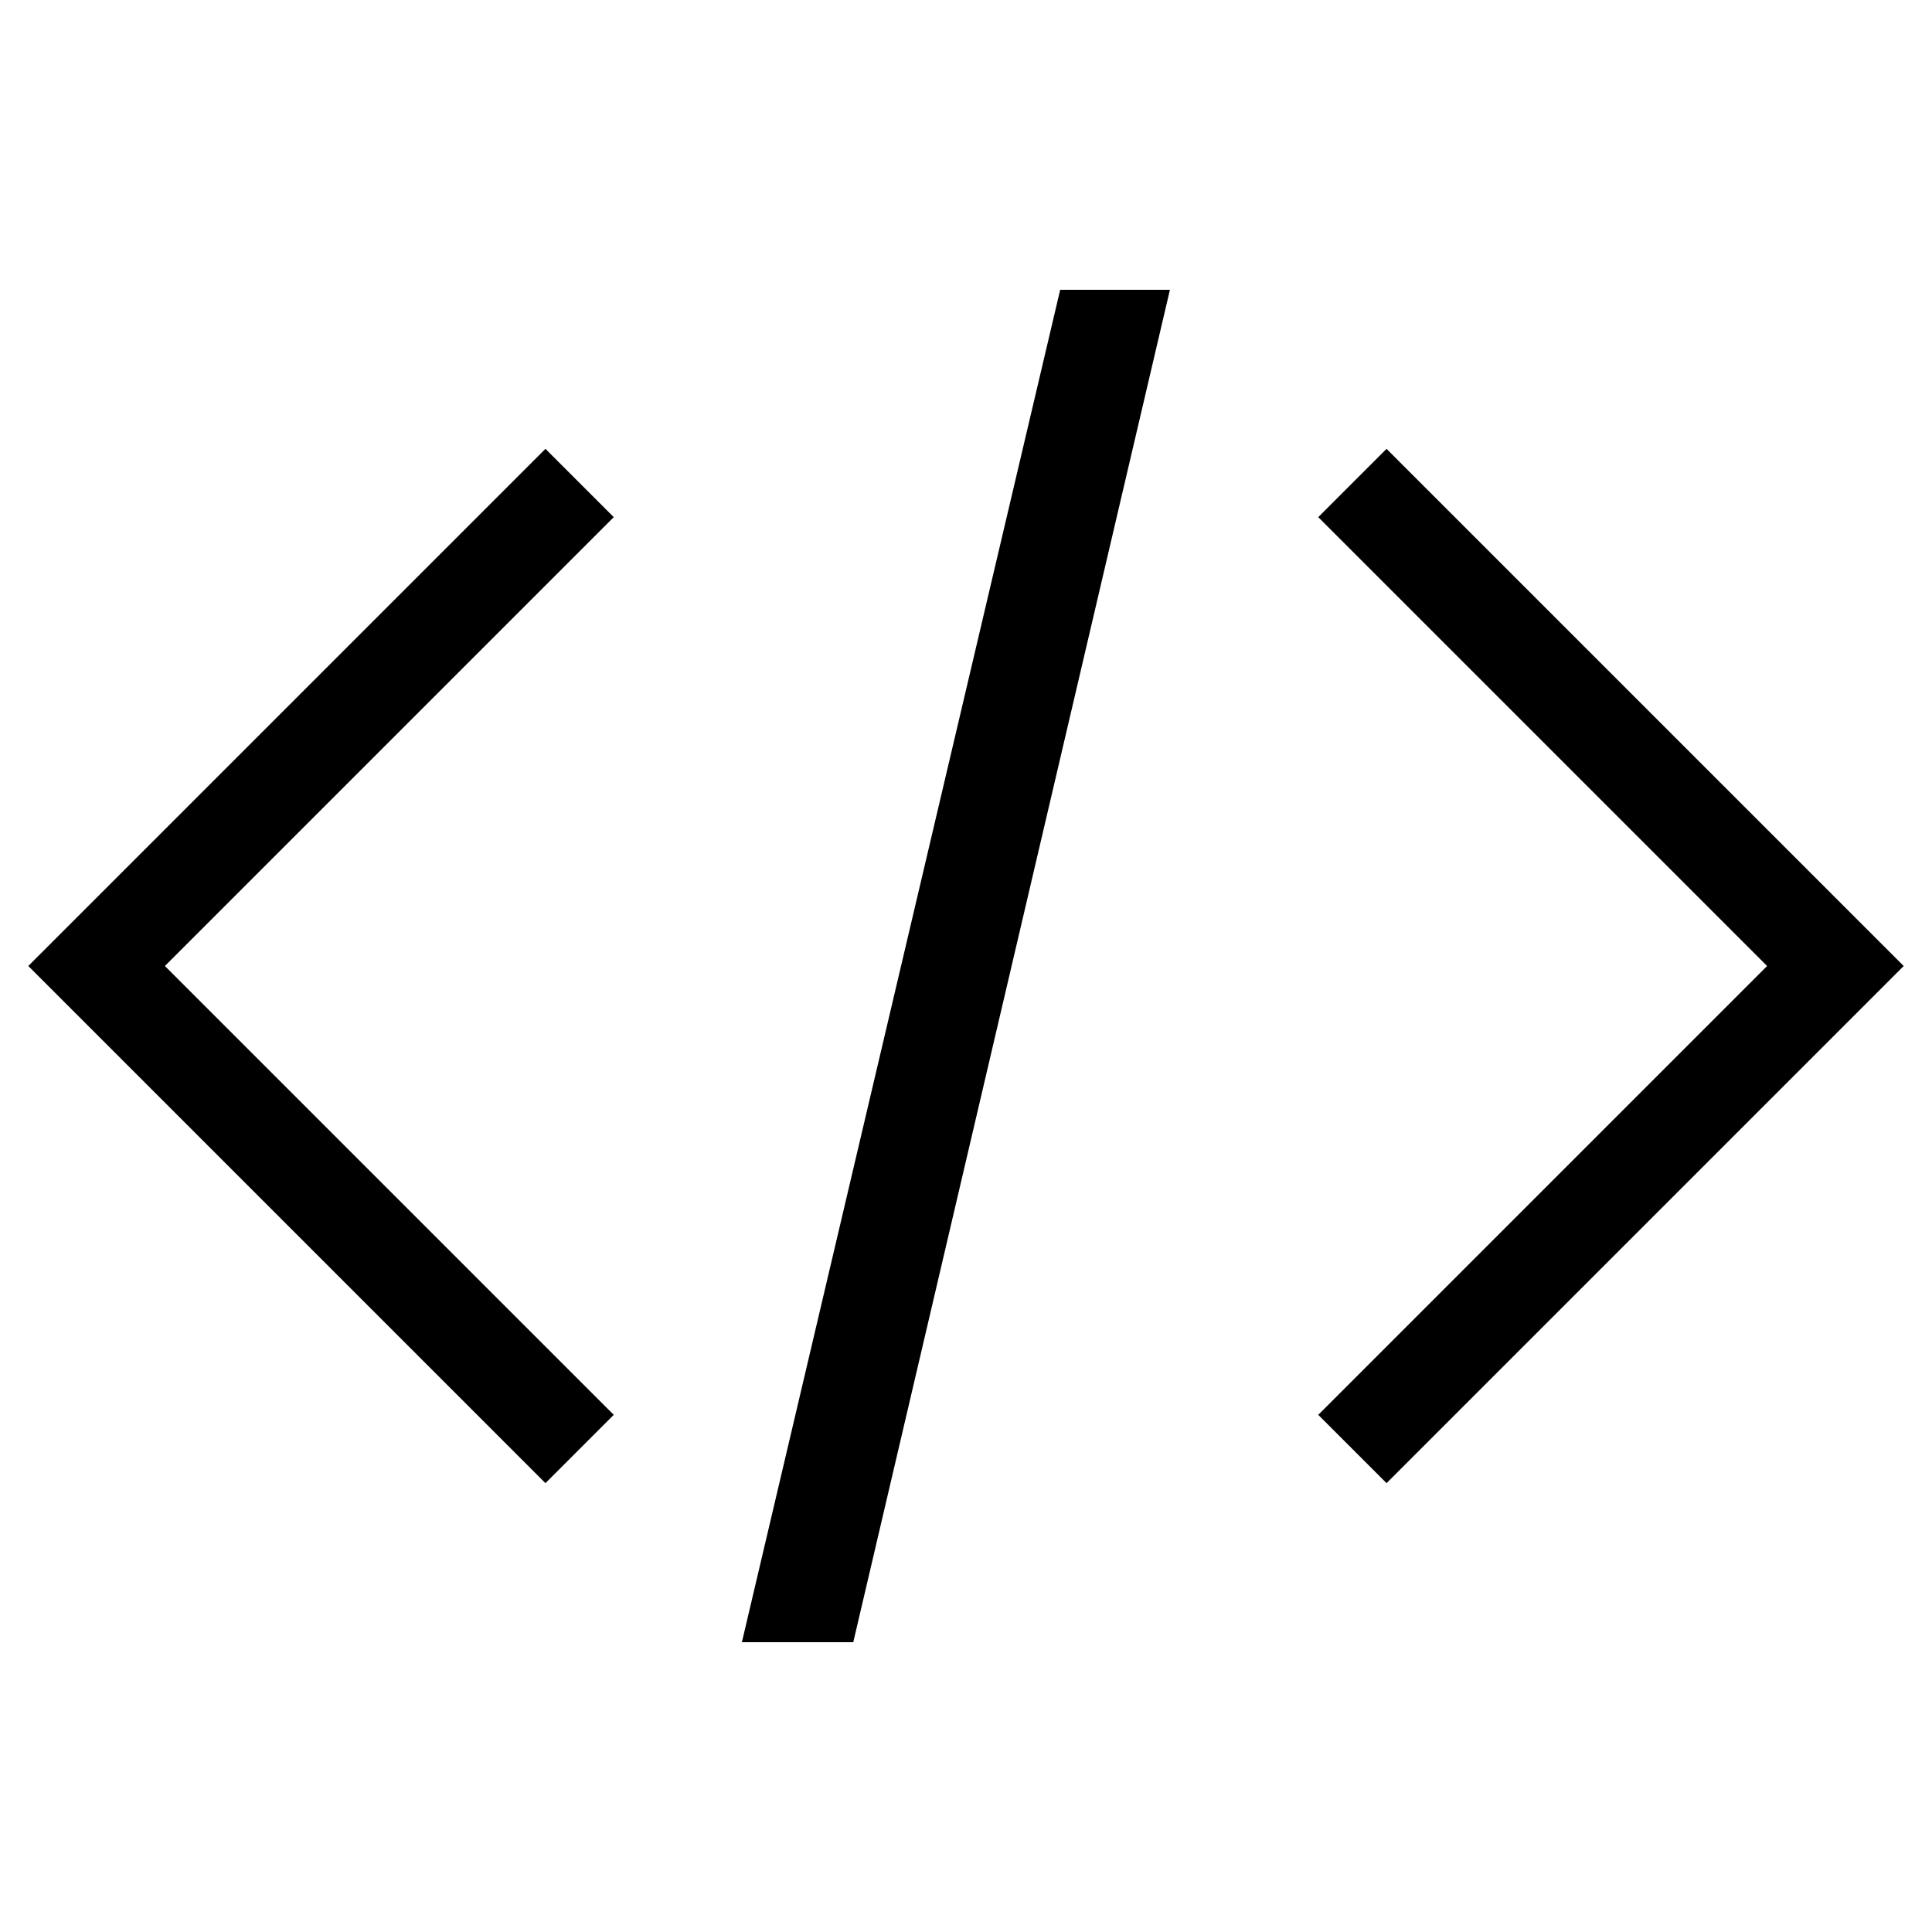
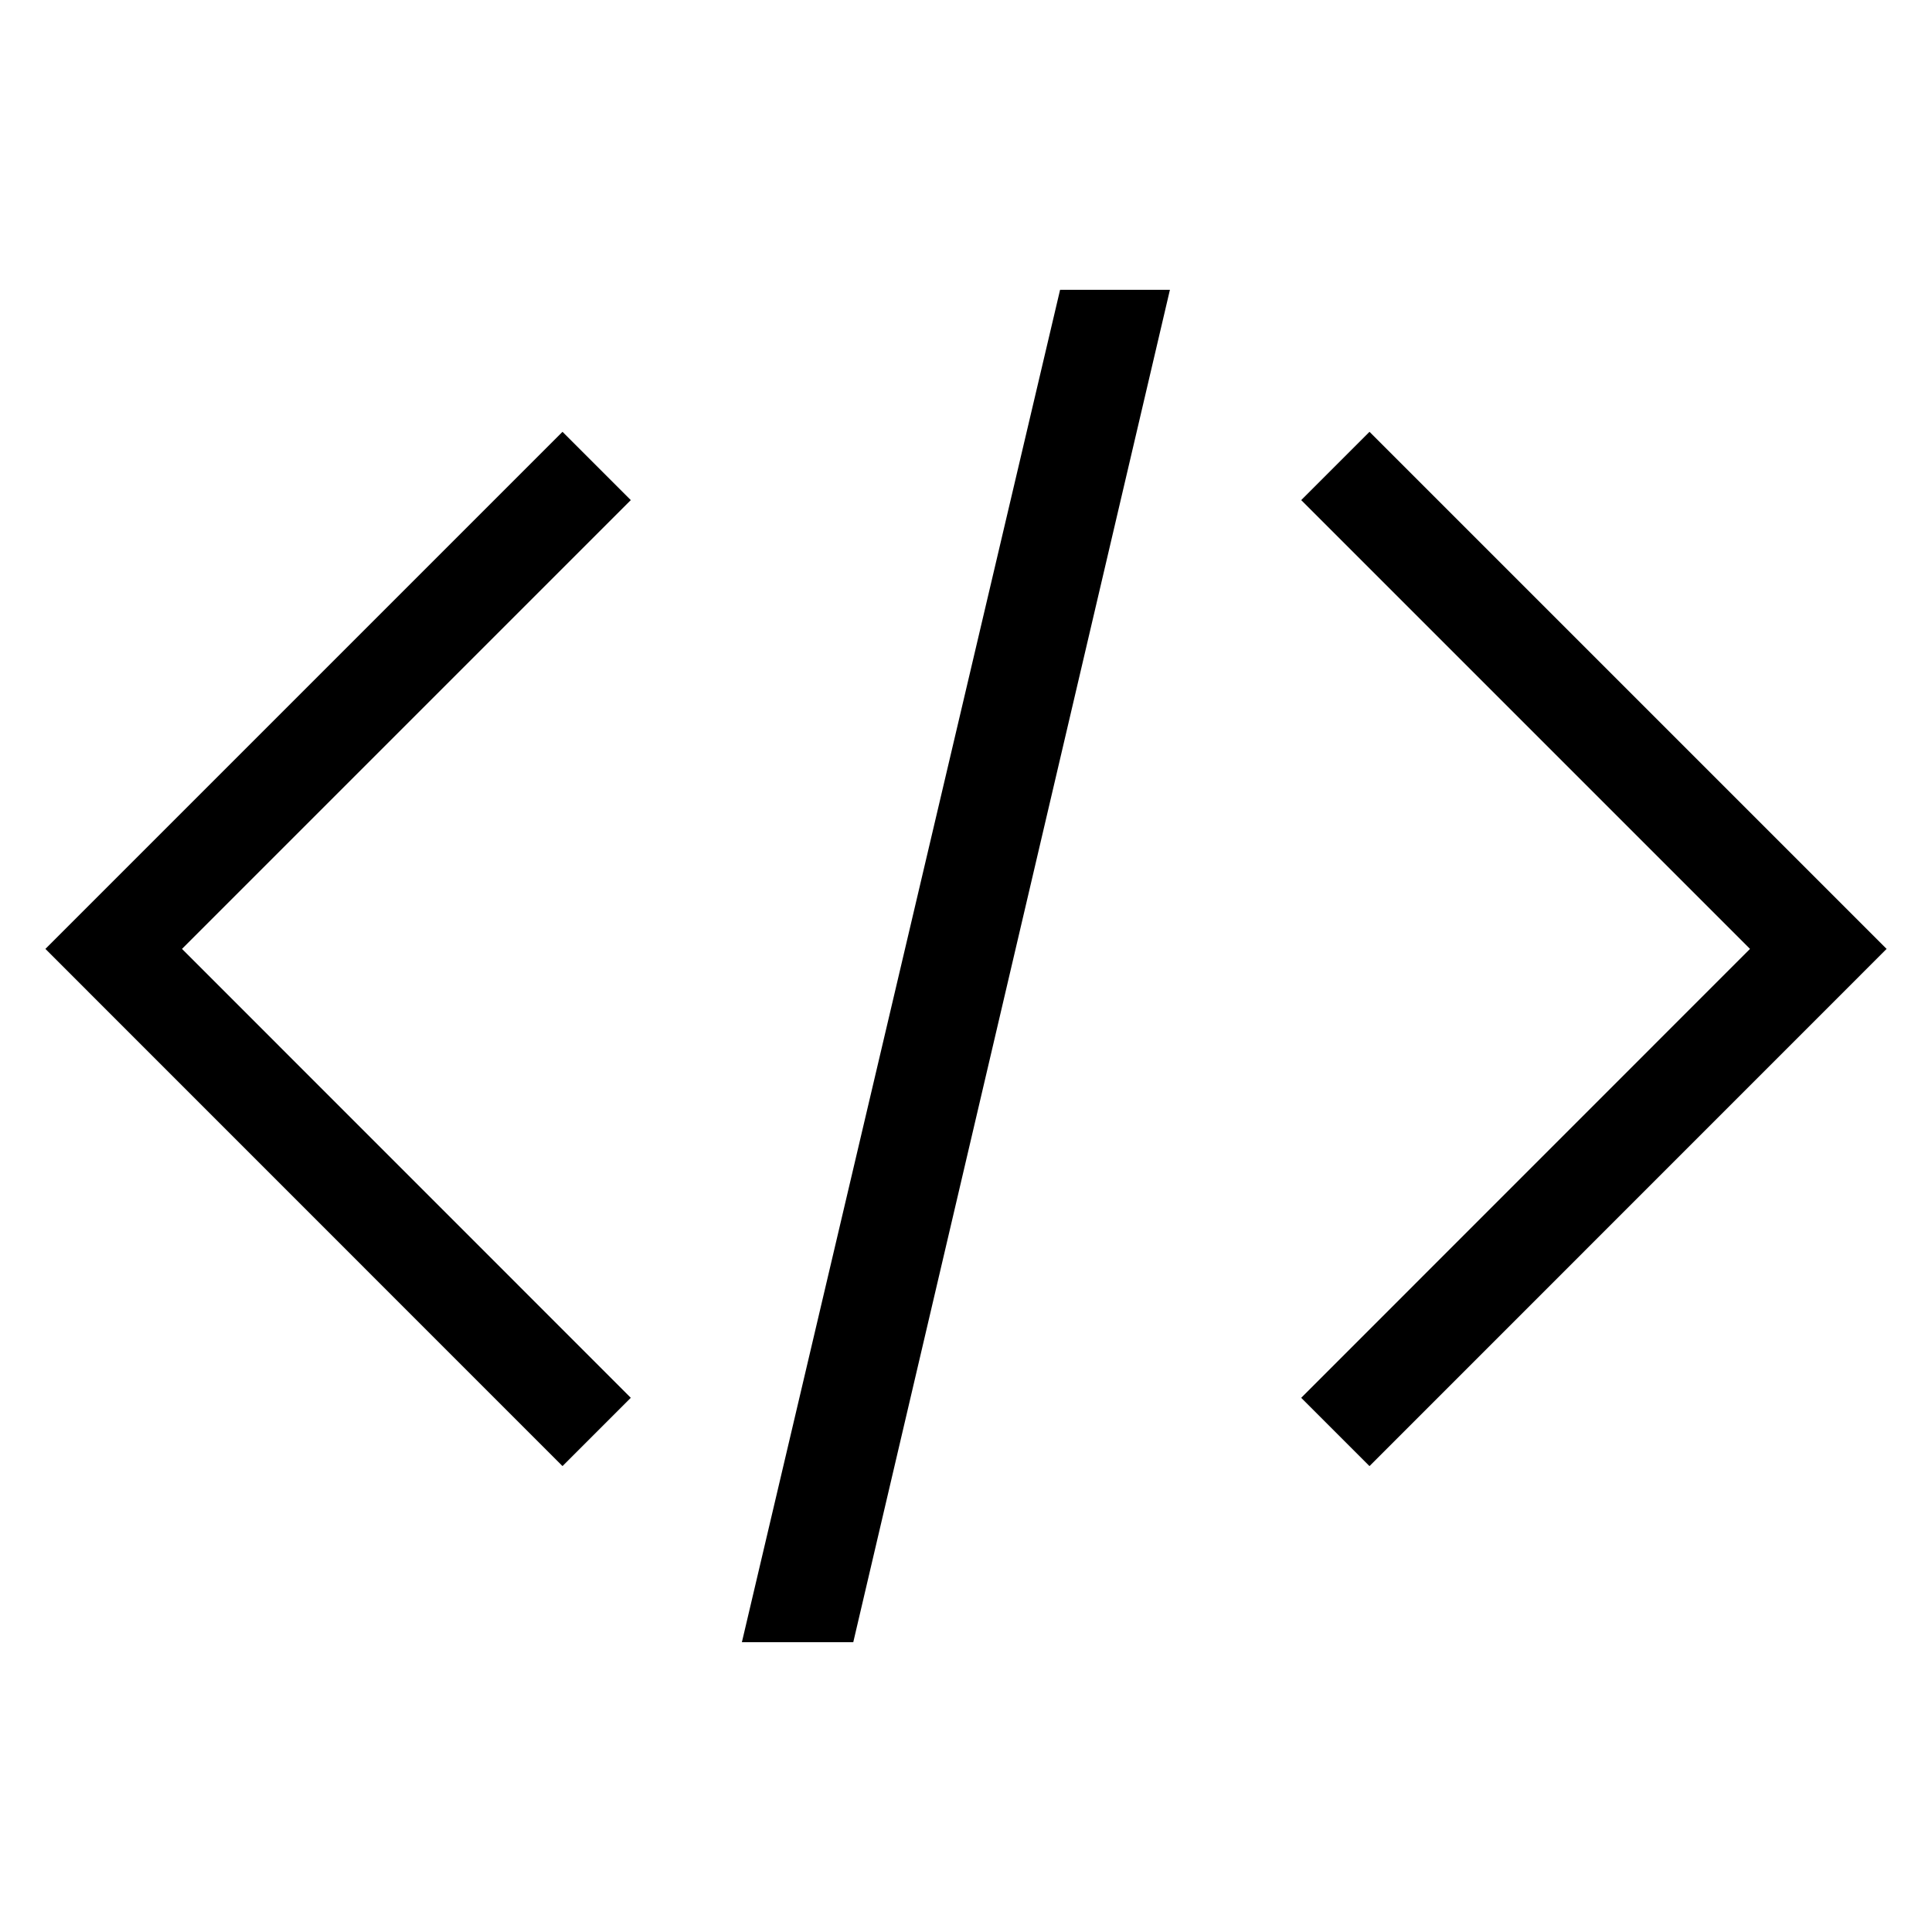
- <svg xmlns="http://www.w3.org/2000/svg" width="20" height="20" viewBox="0 0 20 20">
-   <g fill="none" fill-rule="evenodd">
-     <path d="M0 0h20v20H0z" />
-     <path fill="#000" d="M10.975 3h1.136L8.833 17H7.68z" />
-     <path stroke="#000" d="M6 15l-5-5 5-5M14 15l5-5-5-5" />
-   </g>
+ <svg xmlns="http://www.w3.org/2000/svg" t="1552895602111" class="icon" style="" viewBox="0 0 1024 1024" version="1.1" p-id="6070" width="200" height="200">
+   <defs>
+     <style type="text/css" />
+   </defs>
+   <path d="M561.92 153.6h58.163L452.25 870.4H393.216l168.653-716.8zM334.336 740.864l-36.198 36.198L24.064 502.938 298.138 228.864l36.198 36.198-237.875 237.875L334.336 740.864z m355.328 0l237.875-237.926-237.875-237.875 36.198-36.198 274.074 274.074-274.074 274.125-36.198-36.198z" fill="#000000" p-id="6071" />
</svg>
